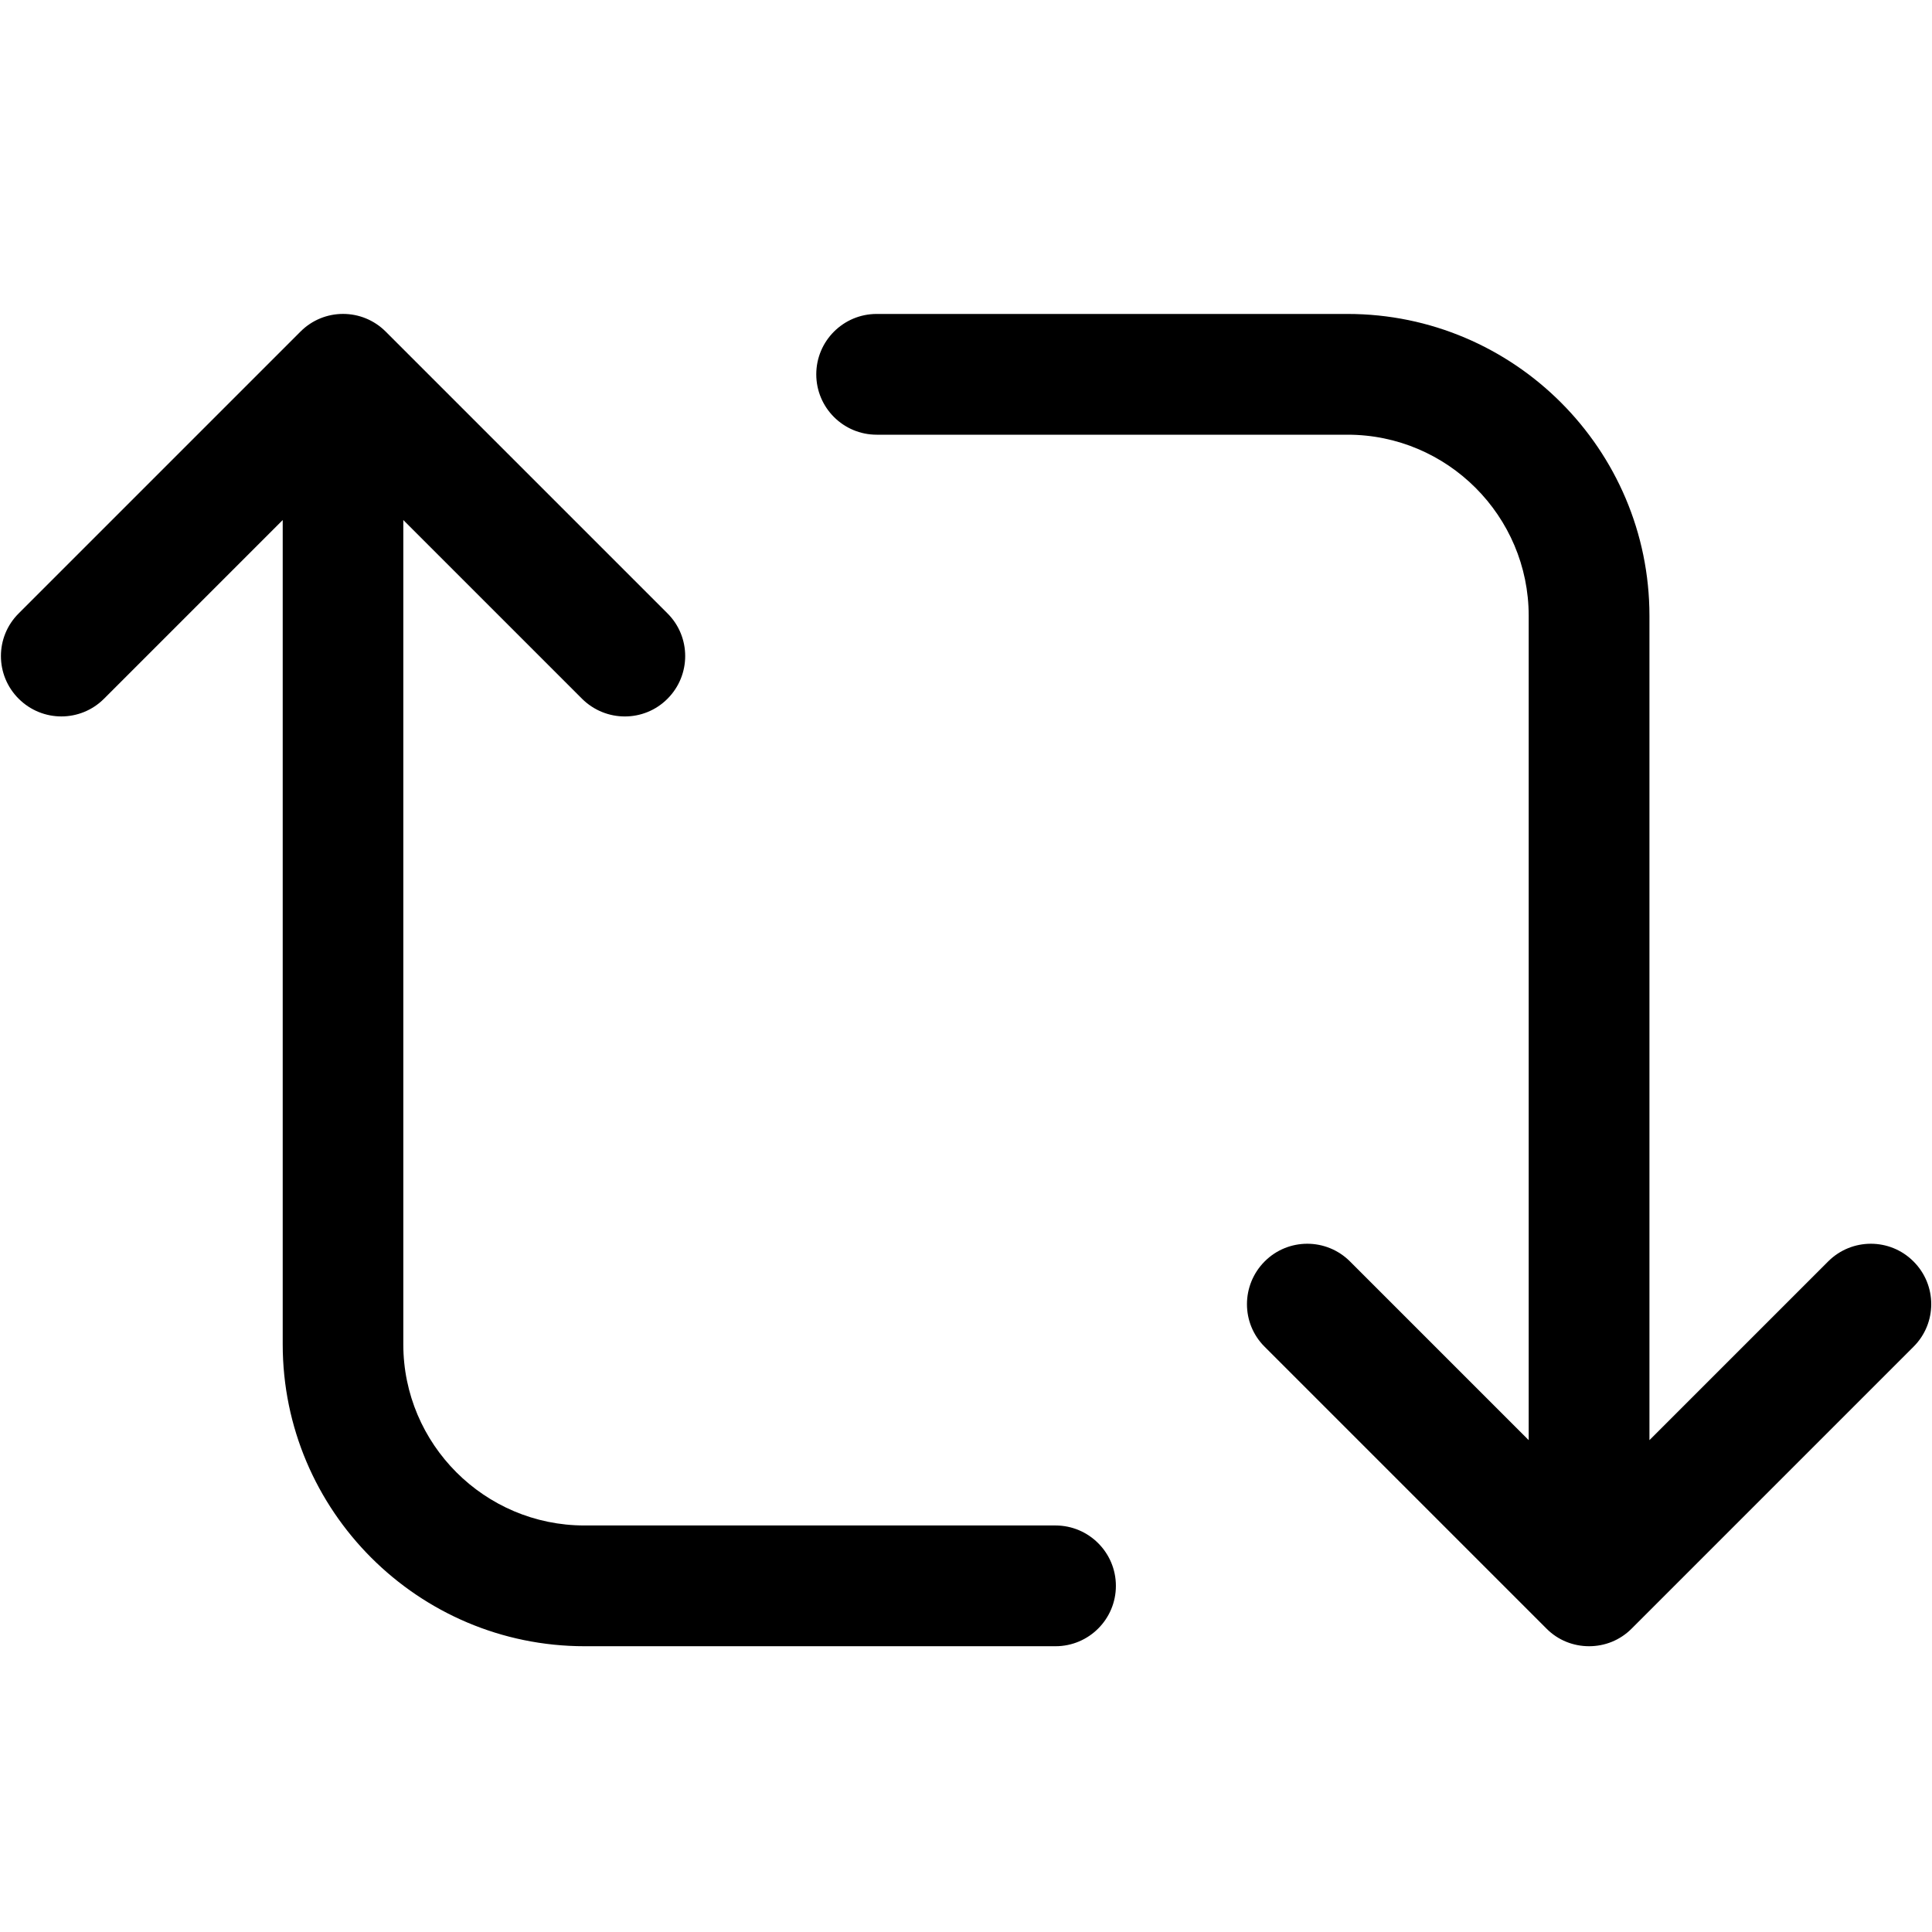
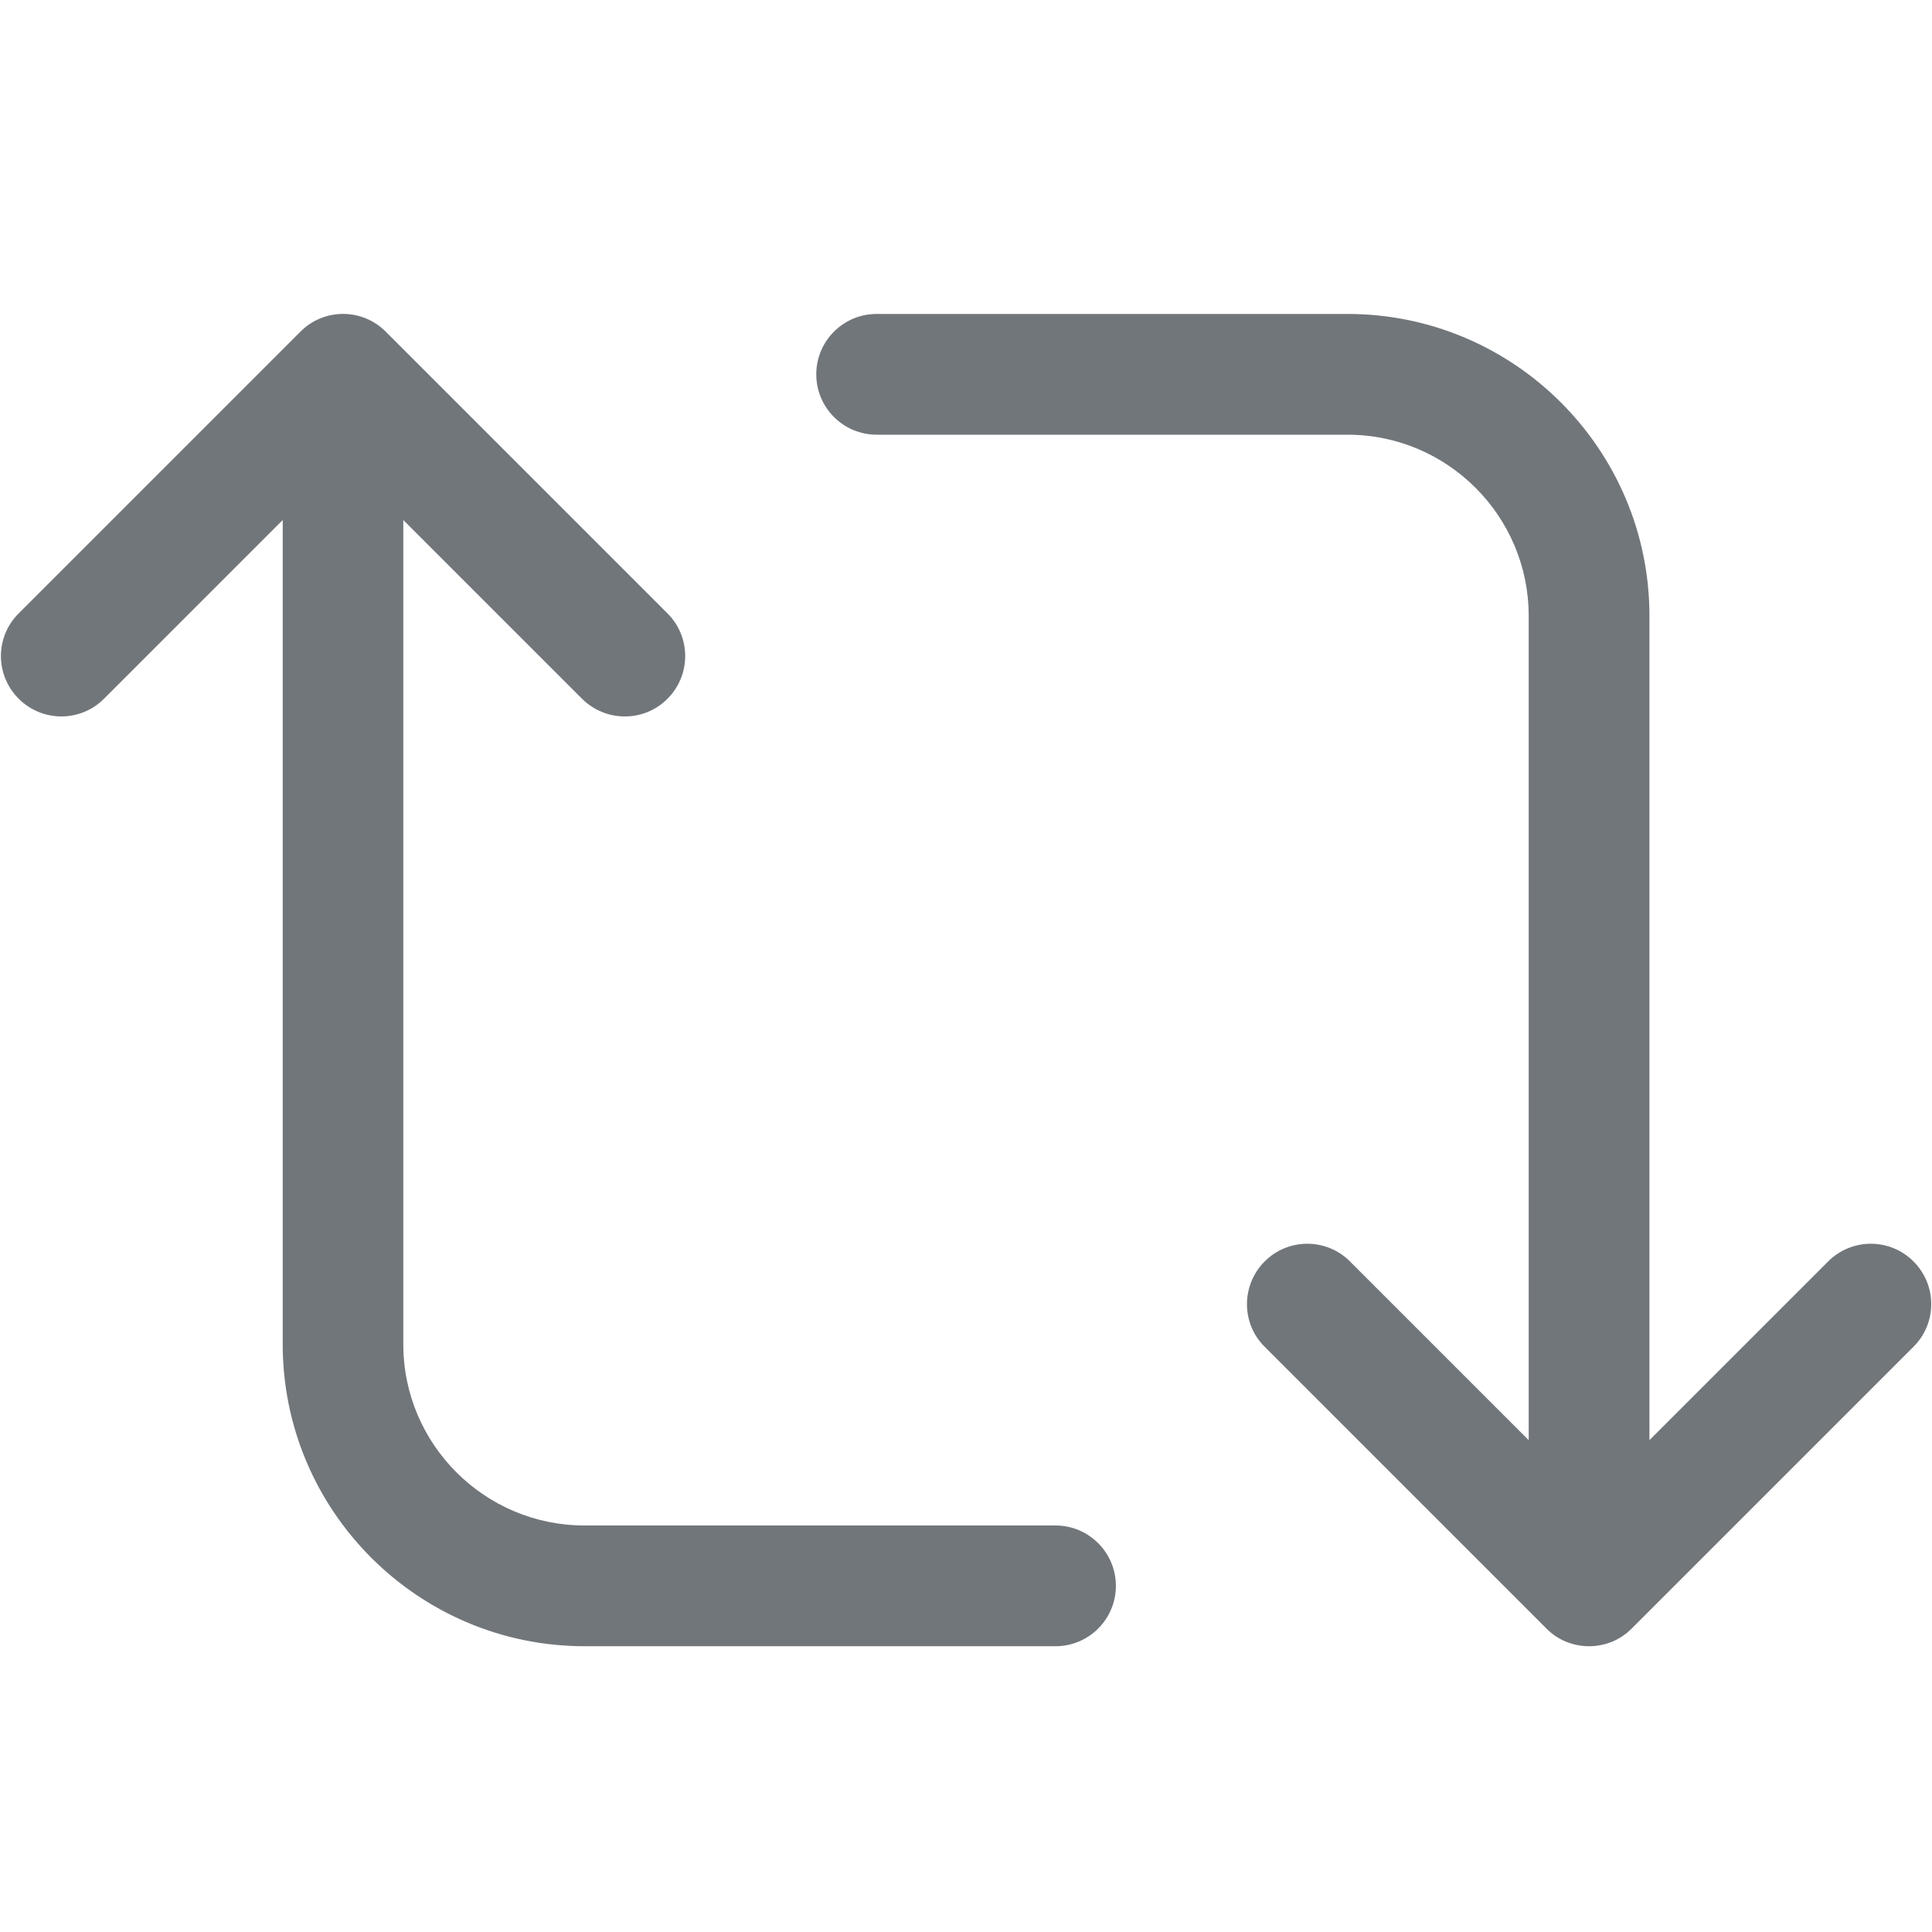
<svg xmlns="http://www.w3.org/2000/svg" viewBox="0 0 24 24" id="vector">
-   <path id="path" d="M 23.77 15.67 C 23.478 15.377 23.003 15.377 22.71 15.67 L 20.49 17.89 L 20.49 7.65 C 20.49 5.582 18.807 3.9 16.74 3.9 L 10.89 3.9 C 10.476 3.9 10.14 4.236 10.14 4.65 C 10.14 5.064 10.476 5.4 10.89 5.4 L 16.74 5.4 C 17.98 5.4 18.99 6.41 18.99 7.65 L 18.99 17.89 L 16.77 15.67 C 16.477 15.377 16.002 15.377 15.71 15.67 C 15.418 15.963 15.416 16.438 15.71 16.73 L 19.21 20.23 C 19.355 20.377 19.547 20.45 19.74 20.45 C 19.933 20.45 20.123 20.378 20.27 20.23 L 23.77 16.73 C 24.064 16.438 24.064 15.963 23.77 15.67 Z M 13.11 18.95 L 7.26 18.95 C 6.02 18.95 5.01 17.94 5.01 16.7 L 5.01 6.46 L 7.23 8.68 C 7.378 8.827 7.57 8.9 7.762 8.9 C 7.954 8.9 8.146 8.827 8.292 8.68 C 8.585 8.387 8.585 7.912 8.292 7.62 L 4.792 4.12 C 4.499 3.826 4.024 3.826 3.732 4.12 L 0.232 7.62 C -0.062 7.912 -0.062 8.387 0.232 8.68 C 0.526 8.973 0.999 8.973 1.292 8.68 L 3.512 6.46 L 3.512 16.7 C 3.512 18.768 5.195 20.45 7.262 20.45 L 13.112 20.45 C 13.526 20.45 13.862 20.114 13.862 19.7 C 13.862 19.286 13.525 18.95 13.112 18.95 Z" />
+   <path id="path" fill="#71767B" d="M 23.77 15.67 C 23.478 15.377 23.003 15.377 22.71 15.67 L 20.49 17.89 L 20.49 7.65 C 20.49 5.582 18.807 3.9 16.74 3.9 L 10.89 3.9 C 10.476 3.9 10.14 4.236 10.14 4.65 C 10.14 5.064 10.476 5.4 10.89 5.4 L 16.74 5.4 C 17.98 5.4 18.99 6.41 18.99 7.65 L 18.99 17.89 L 16.77 15.67 C 16.477 15.377 16.002 15.377 15.71 15.67 C 15.418 15.963 15.416 16.438 15.71 16.73 L 19.21 20.23 C 19.355 20.377 19.547 20.45 19.74 20.45 C 19.933 20.45 20.123 20.378 20.27 20.23 L 23.77 16.73 C 24.064 16.438 24.064 15.963 23.77 15.67 Z M 13.11 18.95 L 7.26 18.95 C 6.02 18.95 5.01 17.94 5.01 16.7 L 5.01 6.46 L 7.23 8.68 C 7.378 8.827 7.57 8.9 7.762 8.9 C 7.954 8.9 8.146 8.827 8.292 8.68 C 8.585 8.387 8.585 7.912 8.292 7.62 L 4.792 4.12 C 4.499 3.826 4.024 3.826 3.732 4.12 L 0.232 7.62 C -0.062 7.912 -0.062 8.387 0.232 8.68 C 0.526 8.973 0.999 8.973 1.292 8.68 L 3.512 6.46 L 3.512 16.7 C 3.512 18.768 5.195 20.45 7.262 20.45 L 13.112 20.45 C 13.526 20.45 13.862 20.114 13.862 19.7 C 13.862 19.286 13.525 18.95 13.112 18.95 Z" />
</svg>
